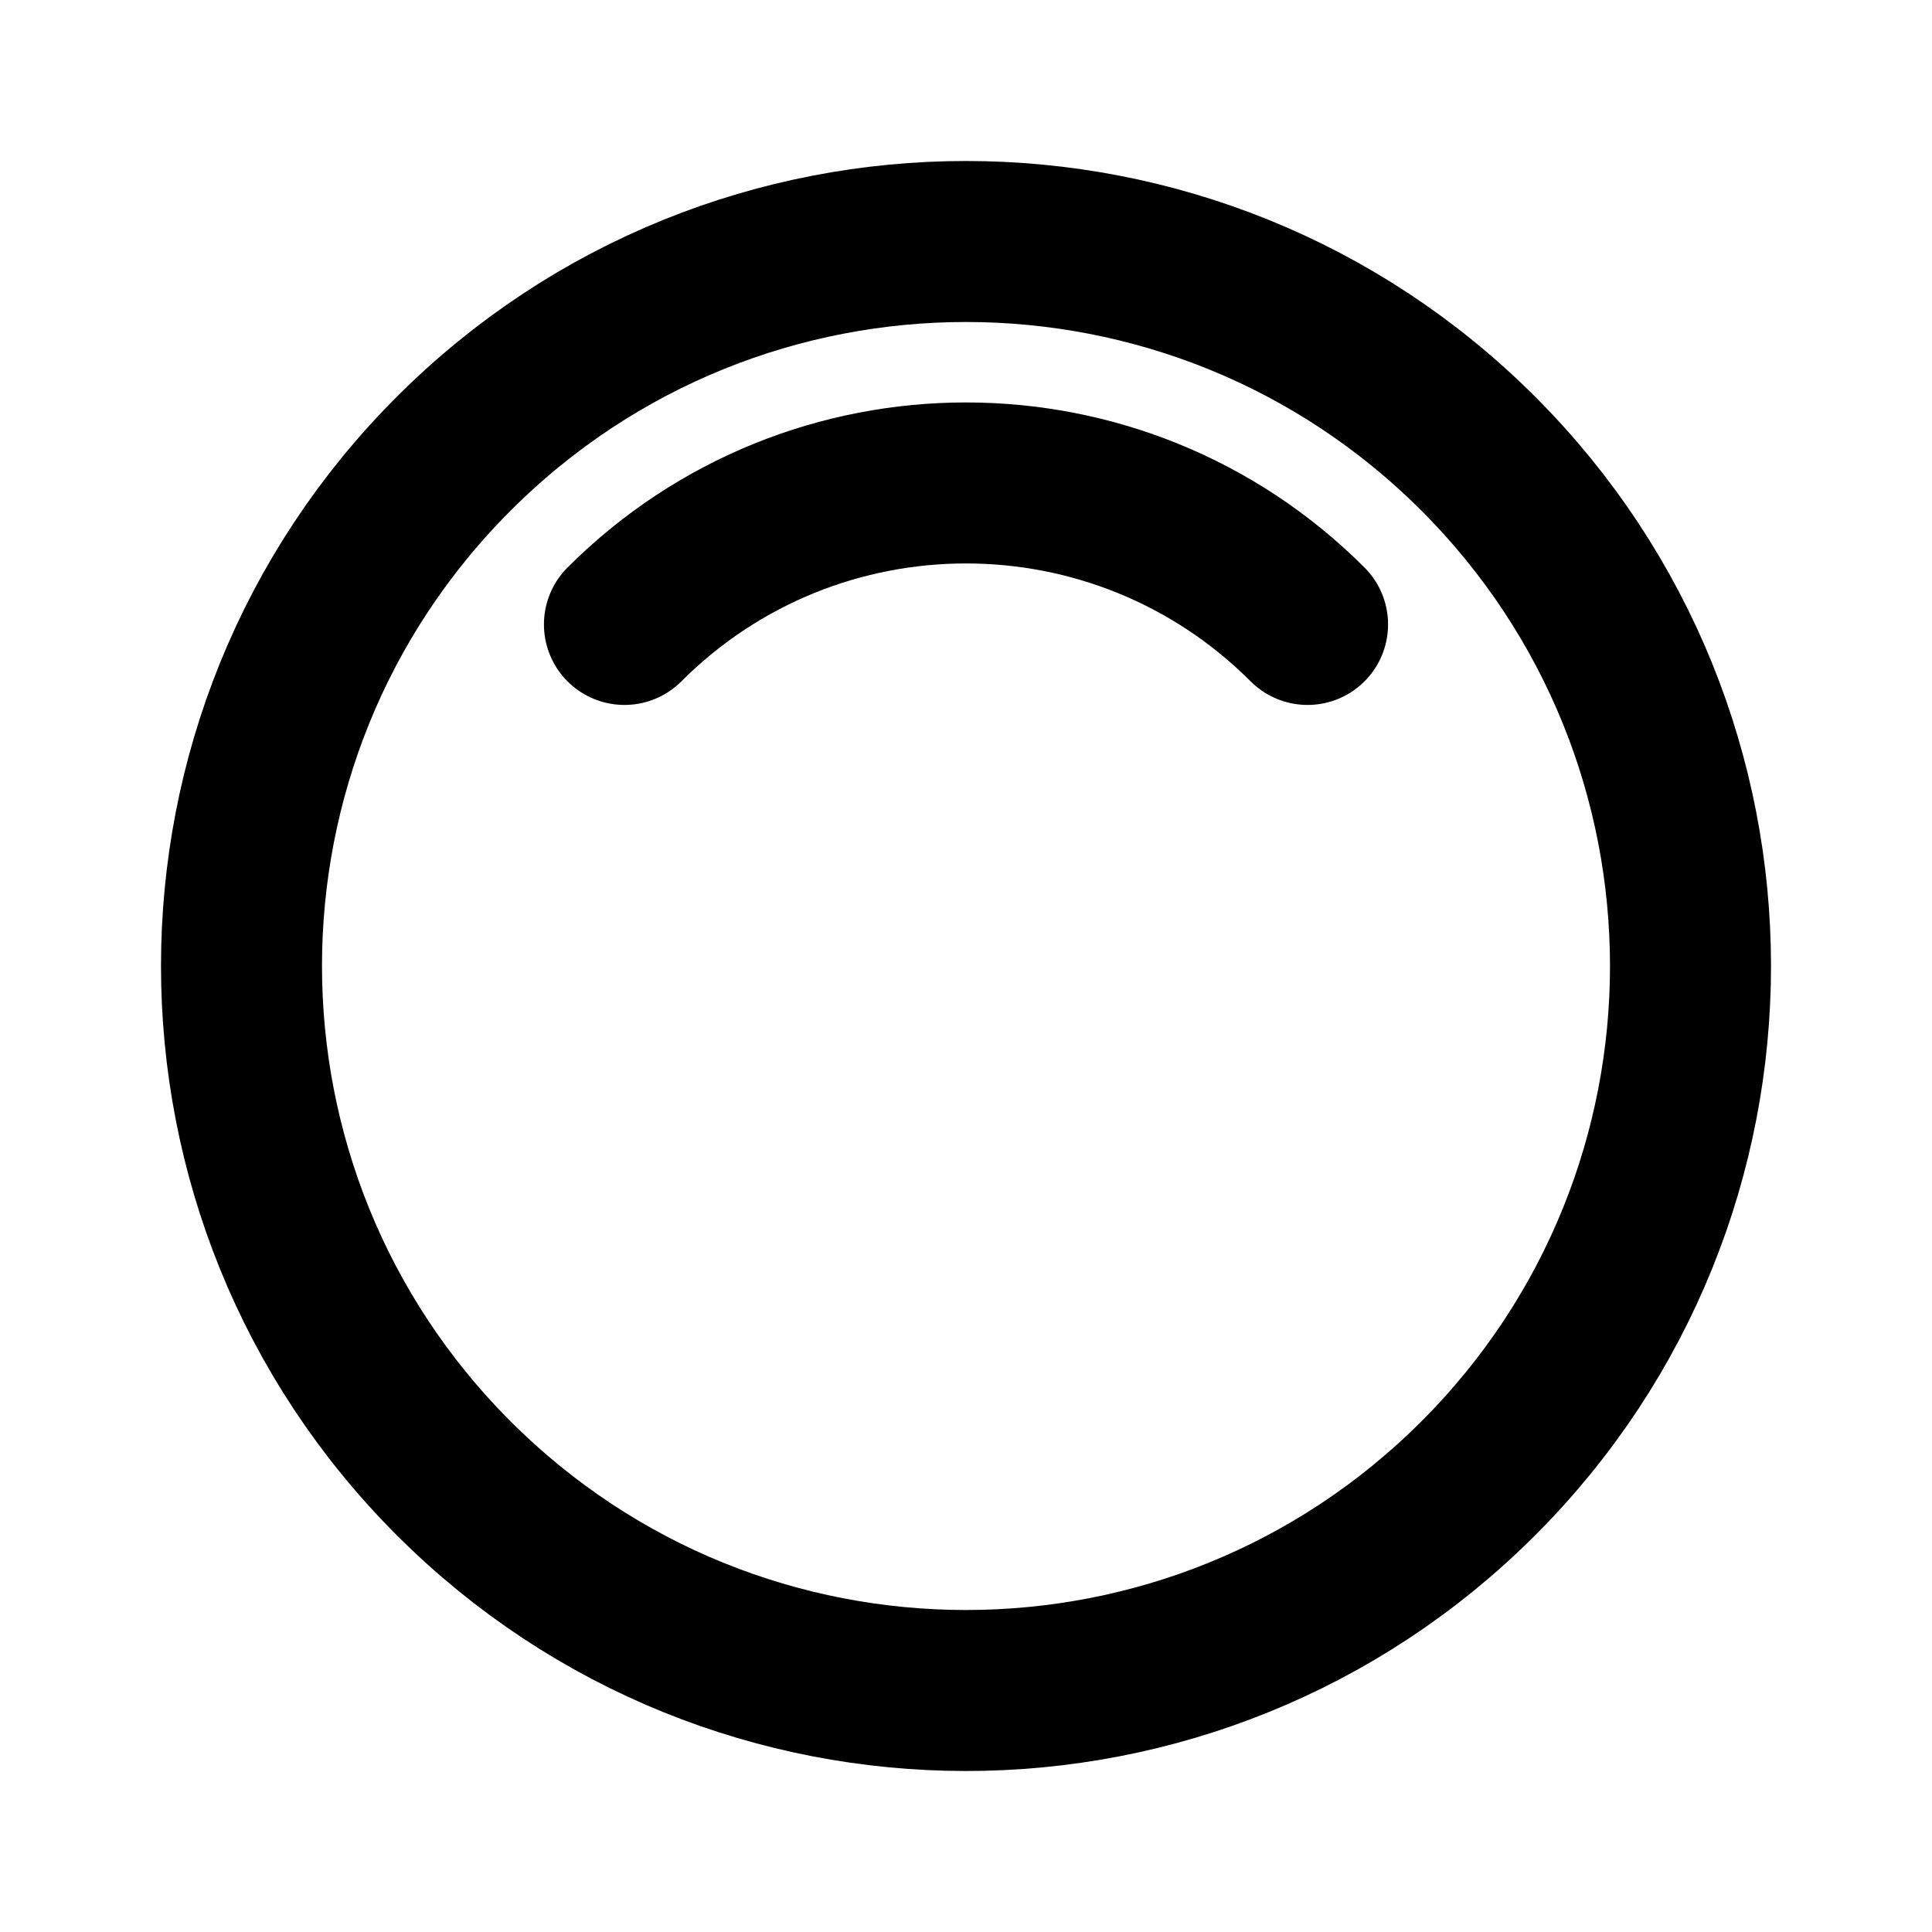
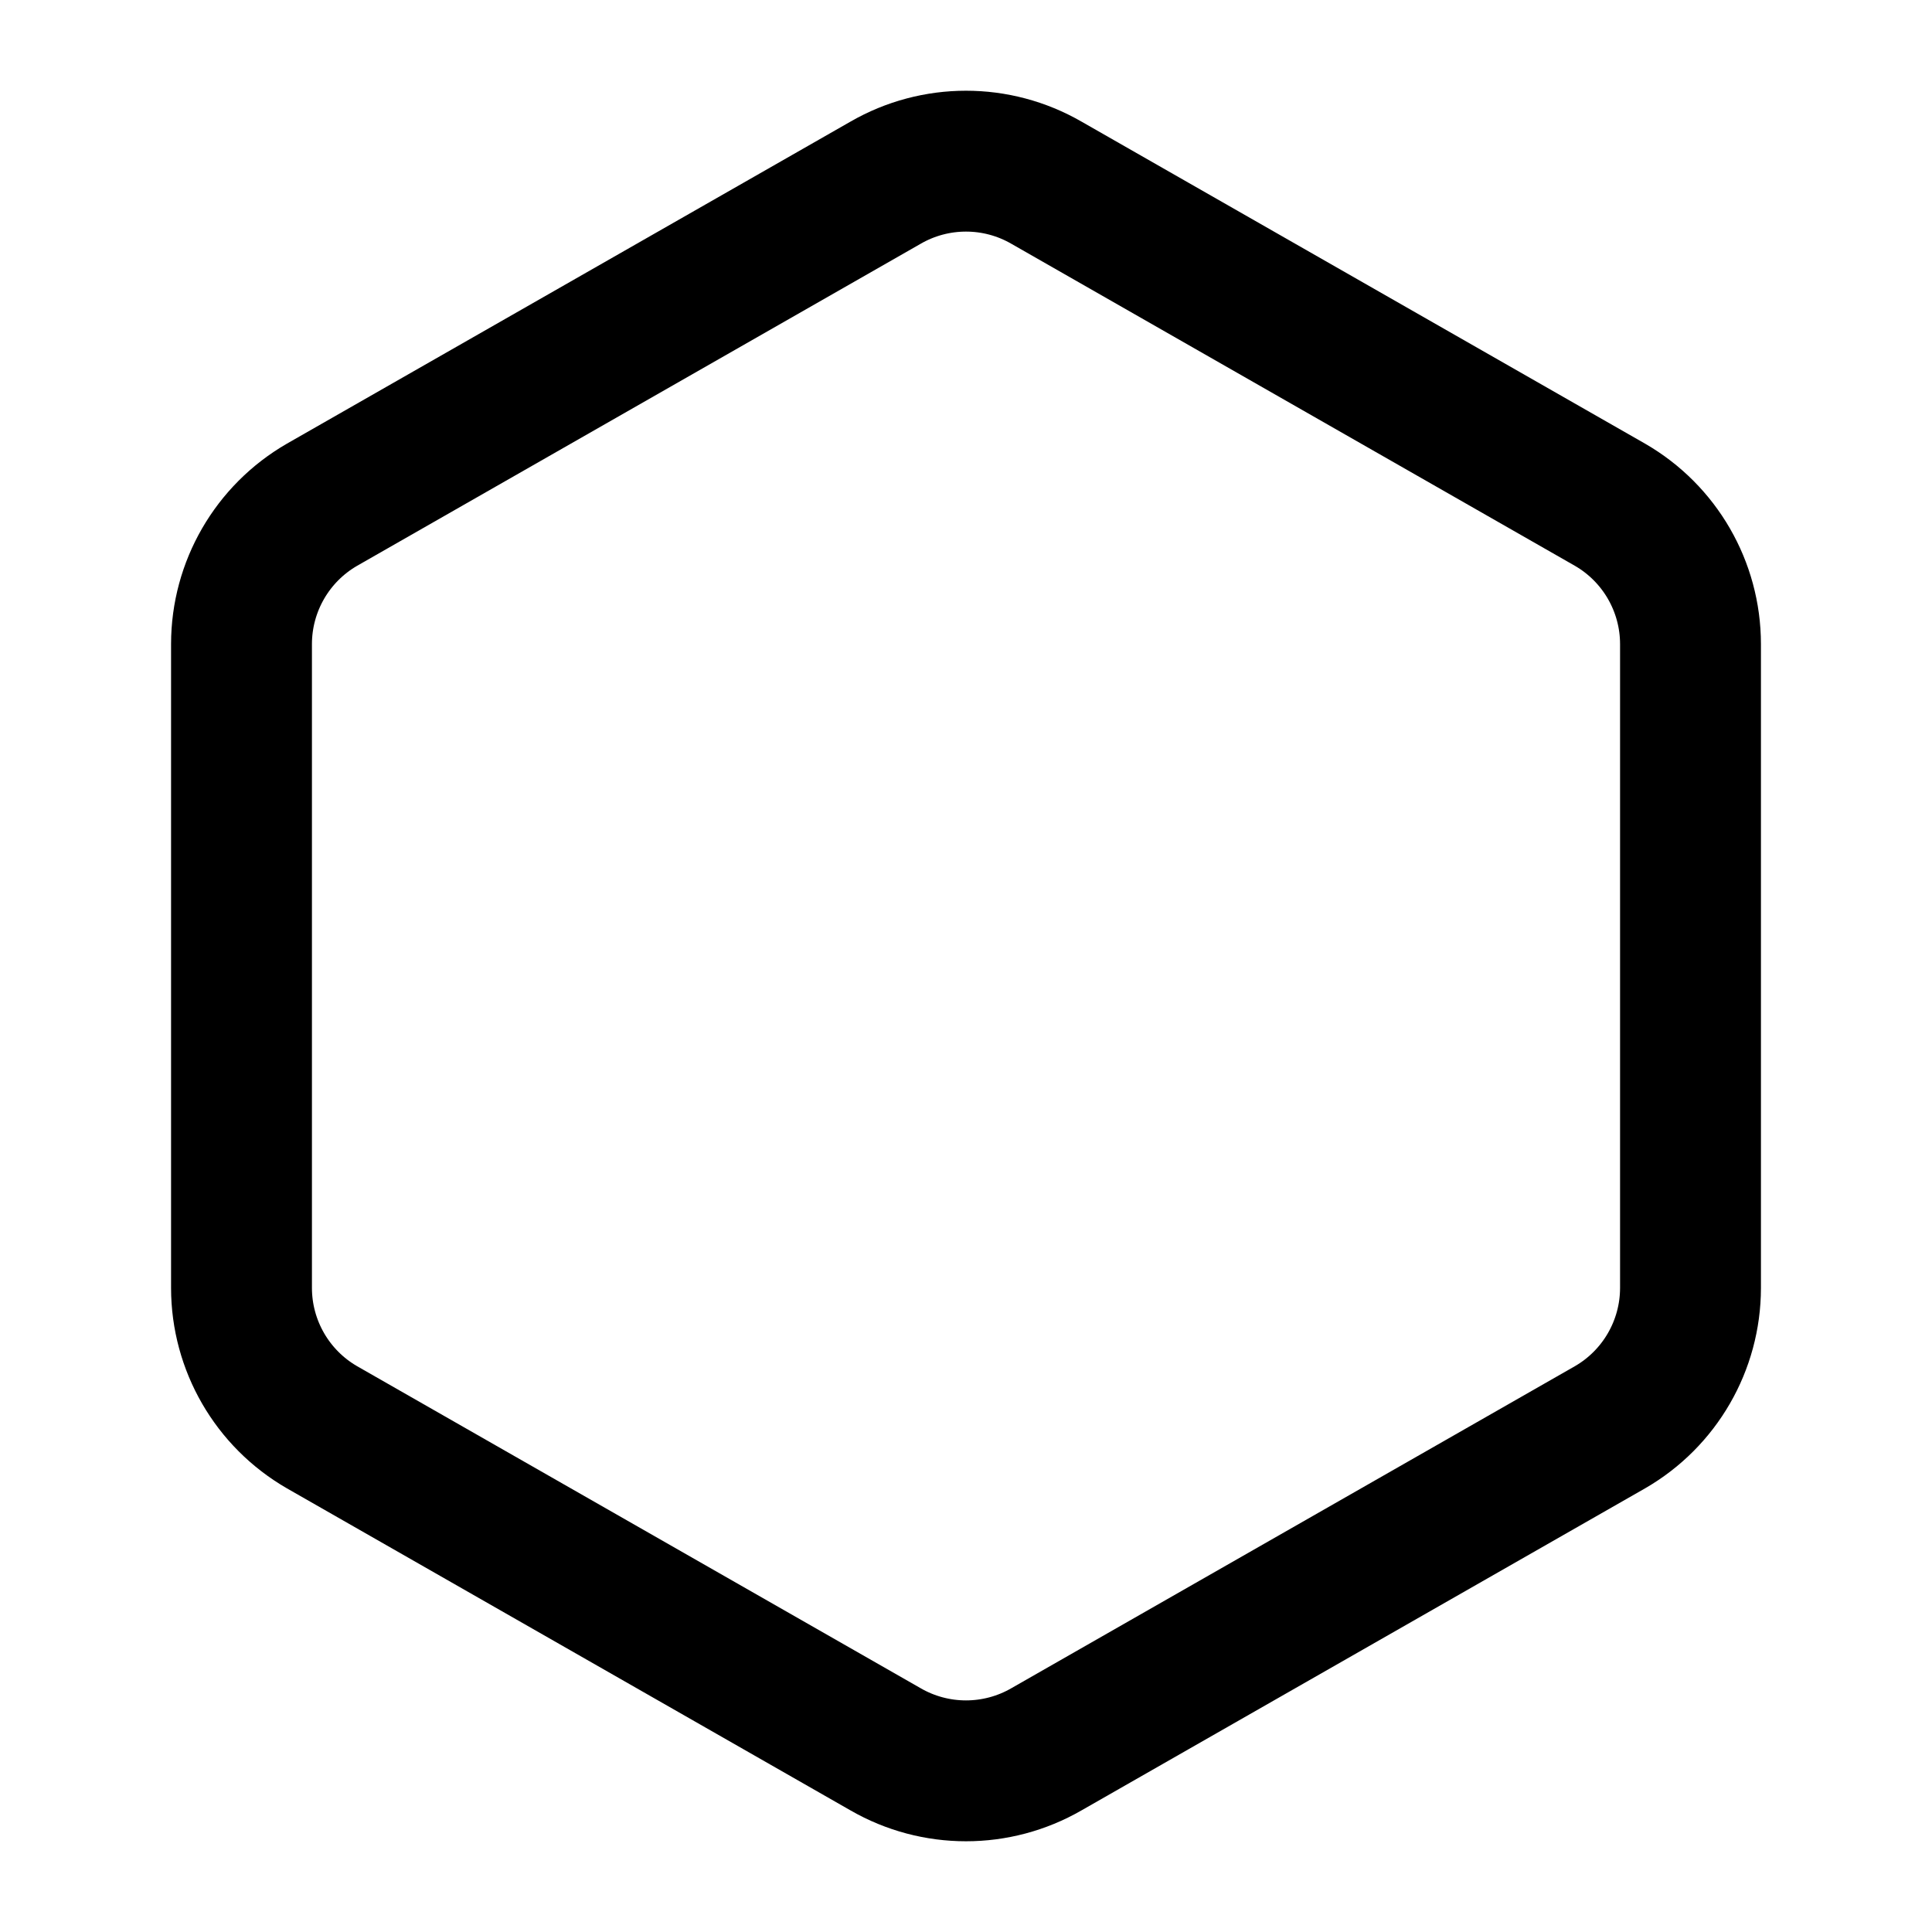
- <svg xmlns="http://www.w3.org/2000/svg" viewBox="0 0 24 24" fill="none" stroke="currentColor" stroke-width="2" stroke-linecap="round" stroke-linejoin="round">
-   <path d="M5.636 5.636a9 9 0 1 0 12.728 12.728a9 9 0 0 0 -12.728 -12.728z" />
-   <path d="M16.243 7.757a6 6 0 0 0 -8.486 0" />
+ <svg xmlns="http://www.w3.org/2000/svg" width="24" height="24" viewBox="0 0 24 24" fill="none" stroke="currentColor" stroke-width="1.75" stroke-linecap="round" stroke-linejoin="round" class="lucide lucide-hexagon preview-icon">
+   <path d="M21 16V8a2 2 0 0 0-1-1.73l-7-4a2 2 0 0 0-2 0l-7 4A2 2 0 0 0 3 8v8a2 2 0 0 0 1 1.73l7 4a2 2 0 0 0 2 0l7-4A2 2 0 0 0 21 16z" />
</svg>
